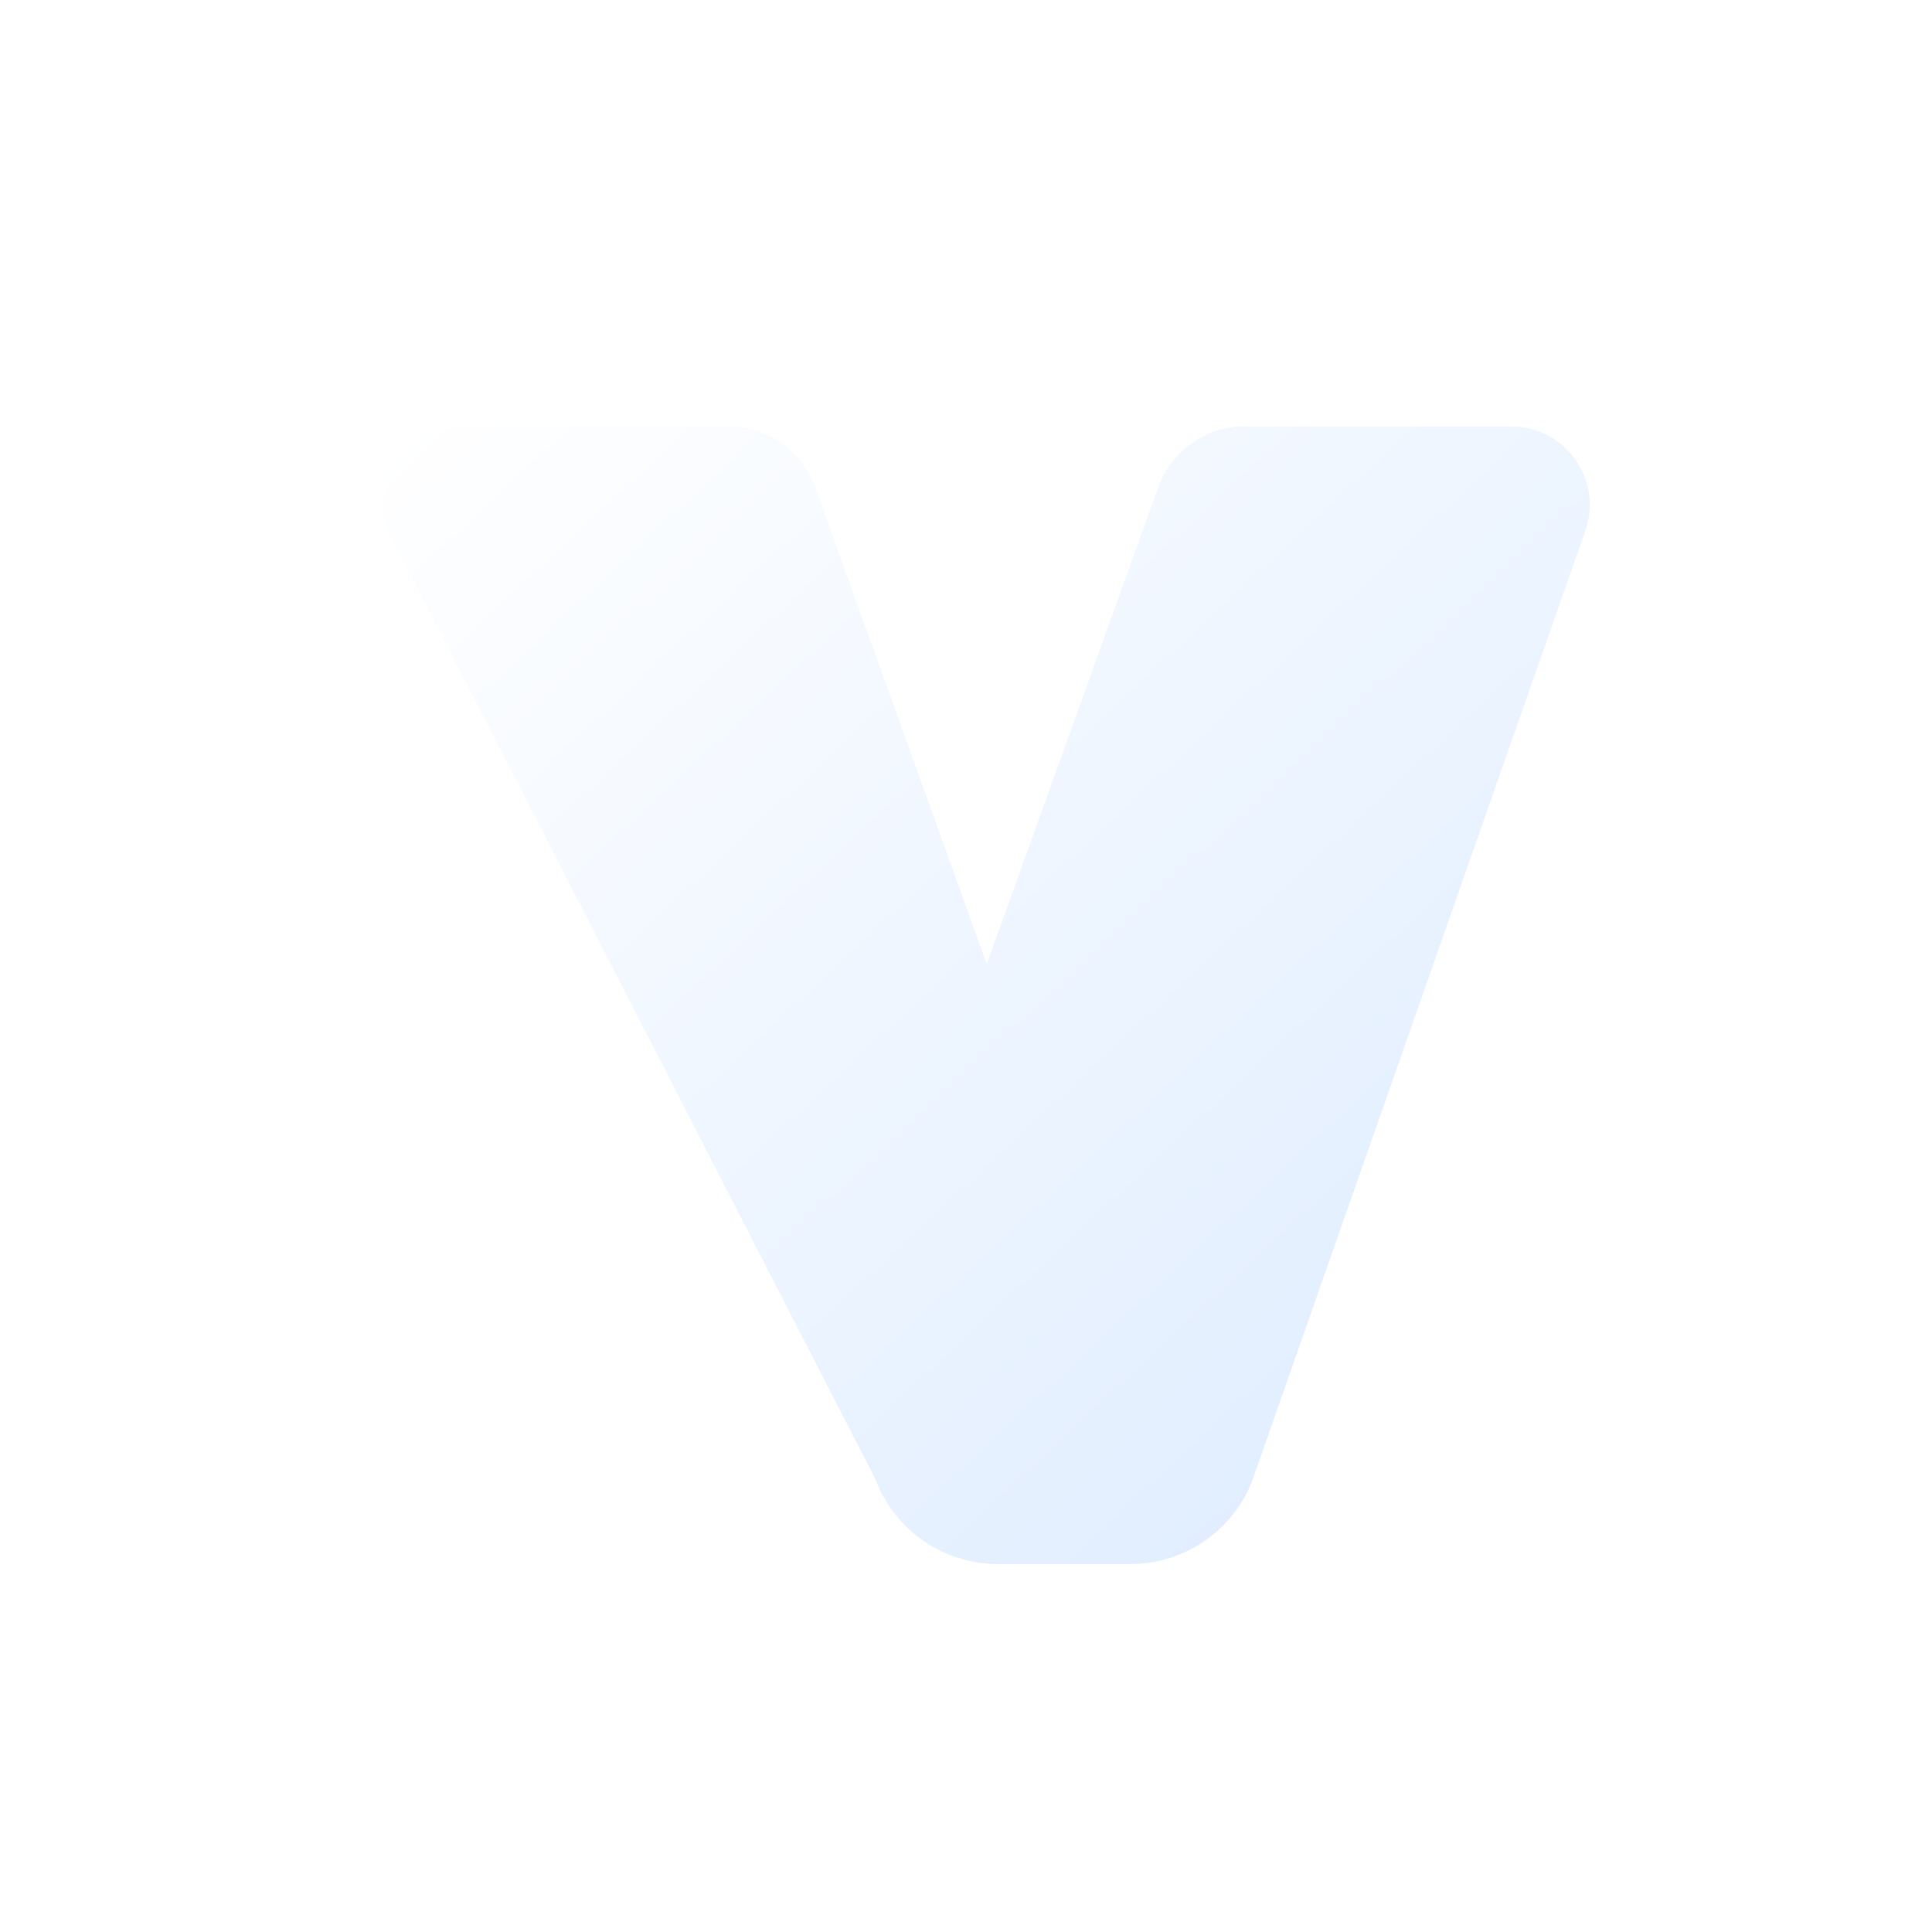
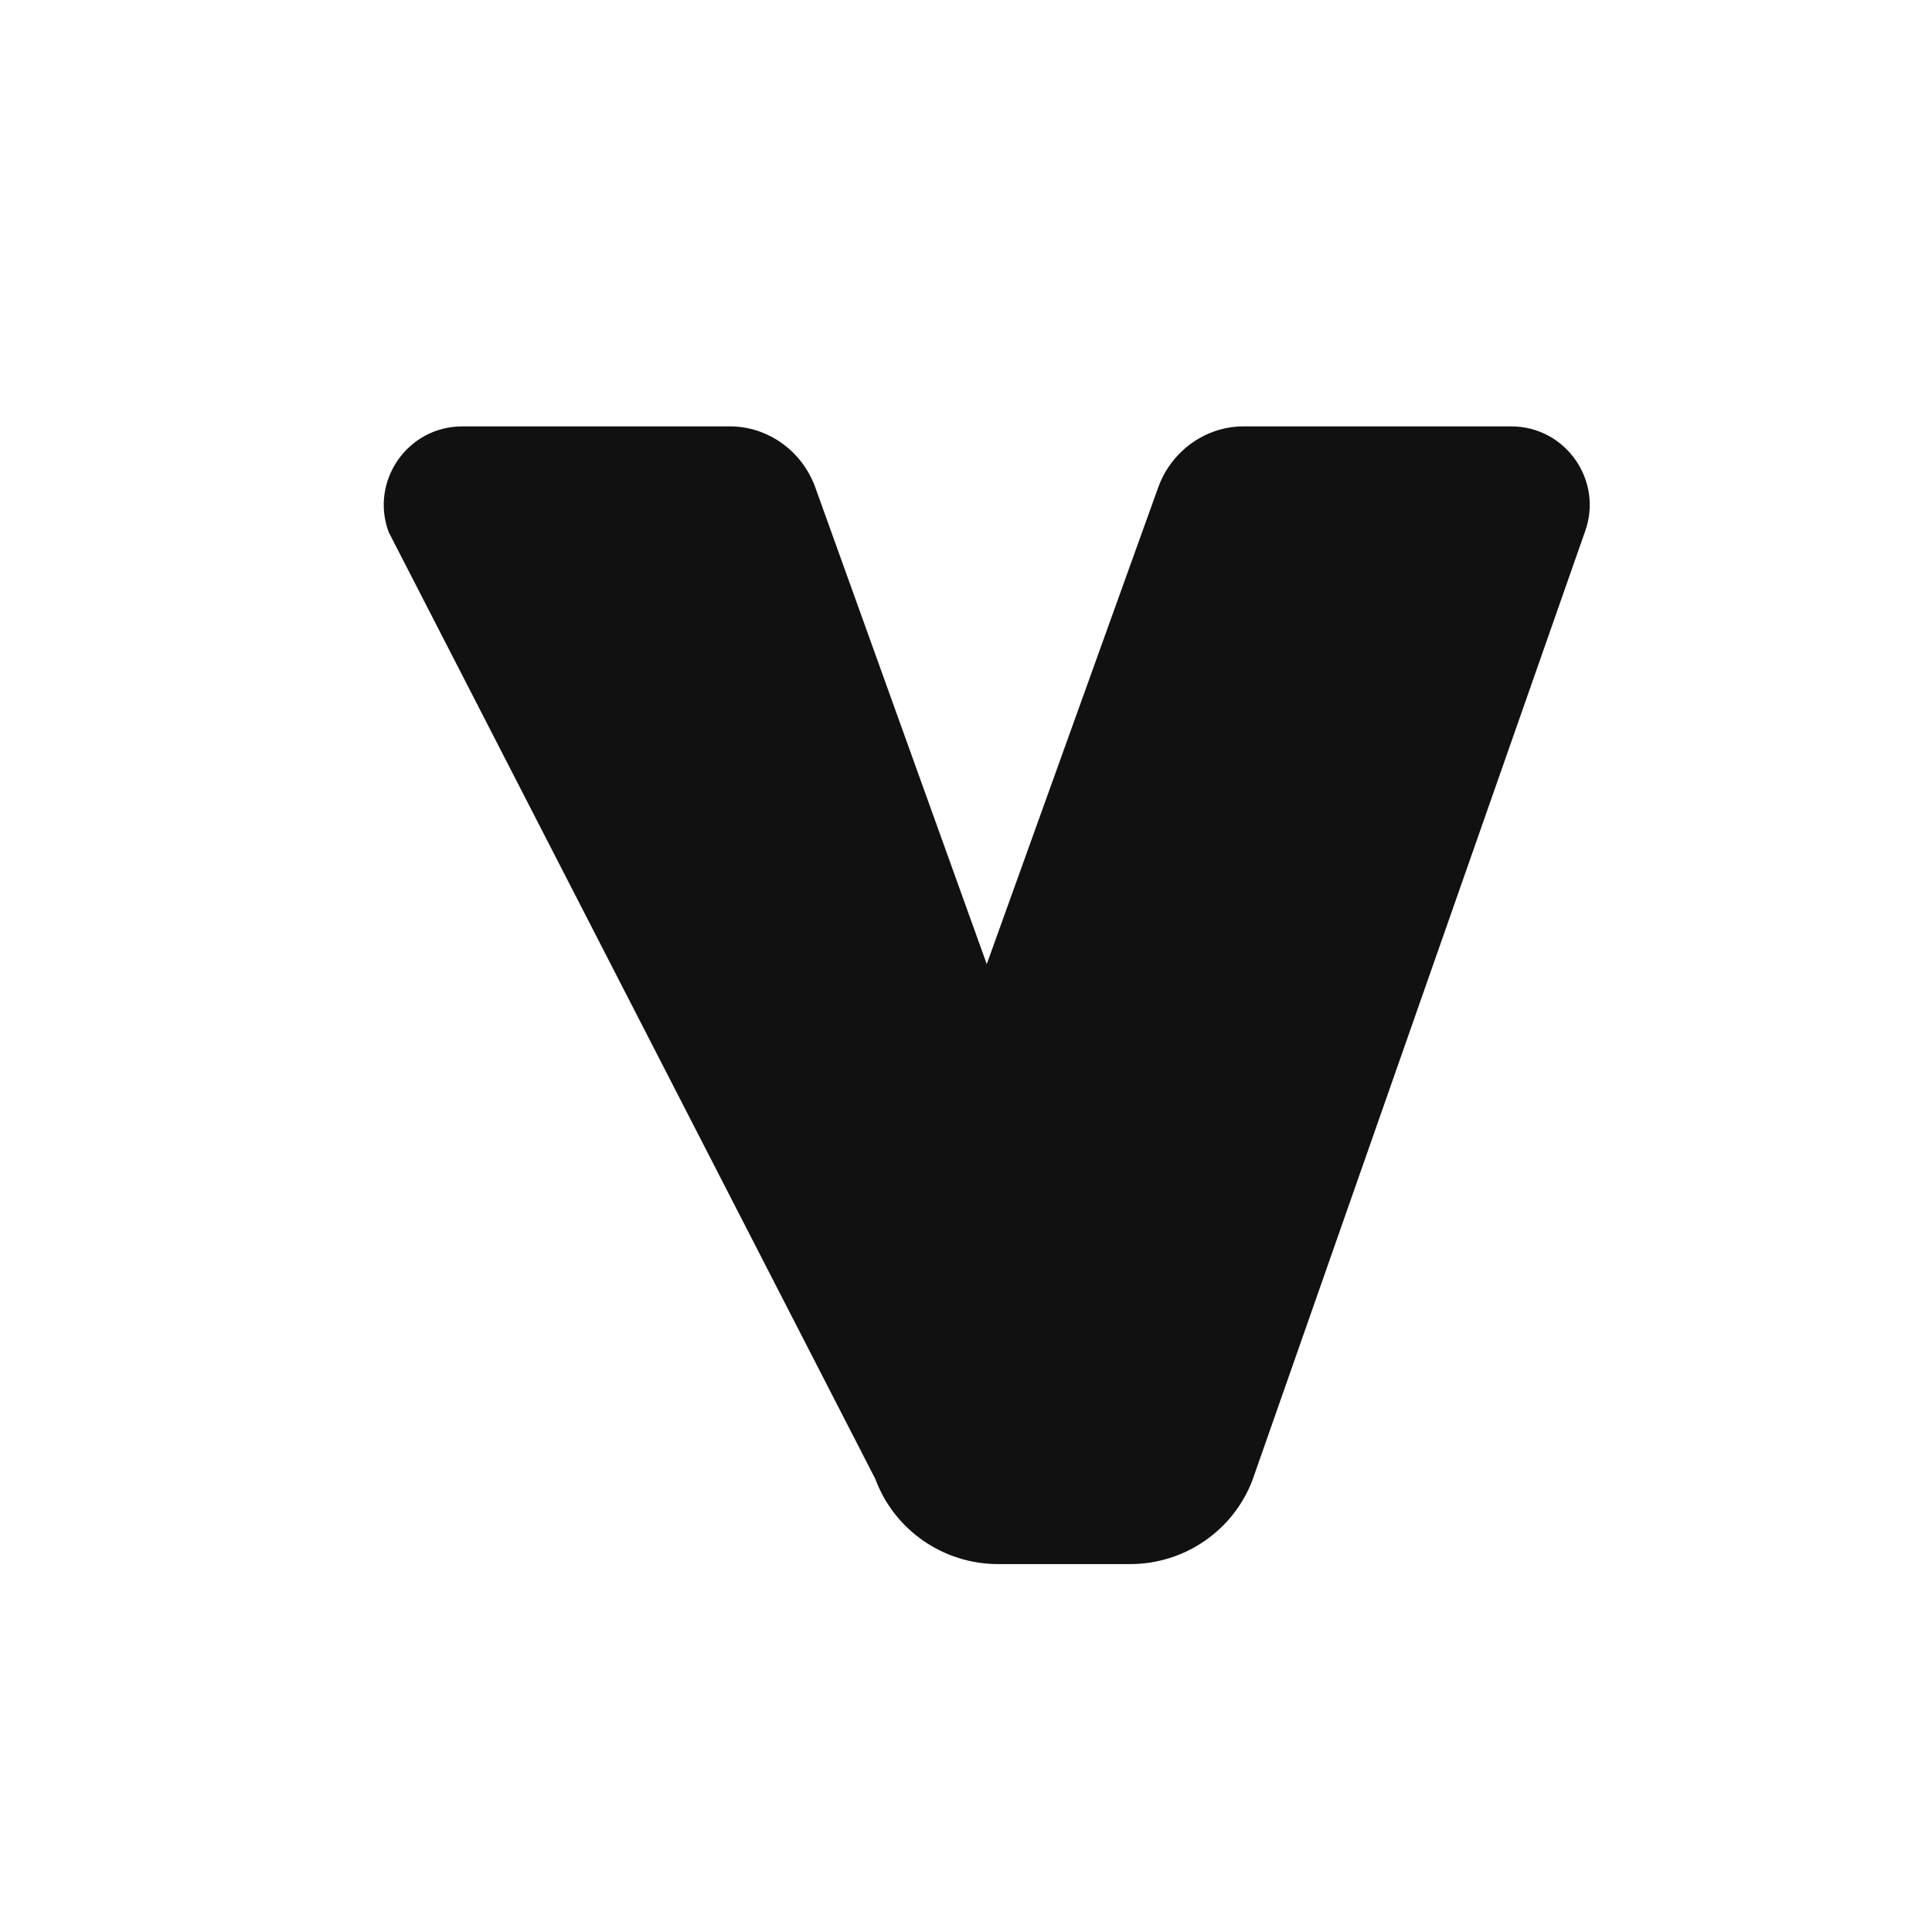
<svg xmlns="http://www.w3.org/2000/svg" width="1024" height="1024" viewBox="0 0 1024 1024">
-   <defs>
-     <linearGradient id="v2" x1="0" y1="0" x2="1" y2="1">
-       <stop offset="0" stop-color="#FFFFFF" />
-       <stop offset="1" stop-color="#DCEBFF" />
-     </linearGradient>
-   </defs>
-   <path d="M245 226h142c20 0 38 13 45 32l91 253 91-253c7-19 25-32 45-32h142c29 0 49 29 39 56L664 784c-10 27-36 45-65 45h-70c-29 0-55-18-65-45L206 282c-10-27 10-56 39-56z" fill="url(#v2)" />
+   <path d="M245 226h142c20 0 38 13 45 32l91 253 91-253c7-19 25-32 45-32h142c29 0 49 29 39 56L664 784c-10 27-36 45-65 45h-70c-29 0-55-18-65-45L206 282c-10-27 10-56 39-56z" fill="#111111" />
</svg>
